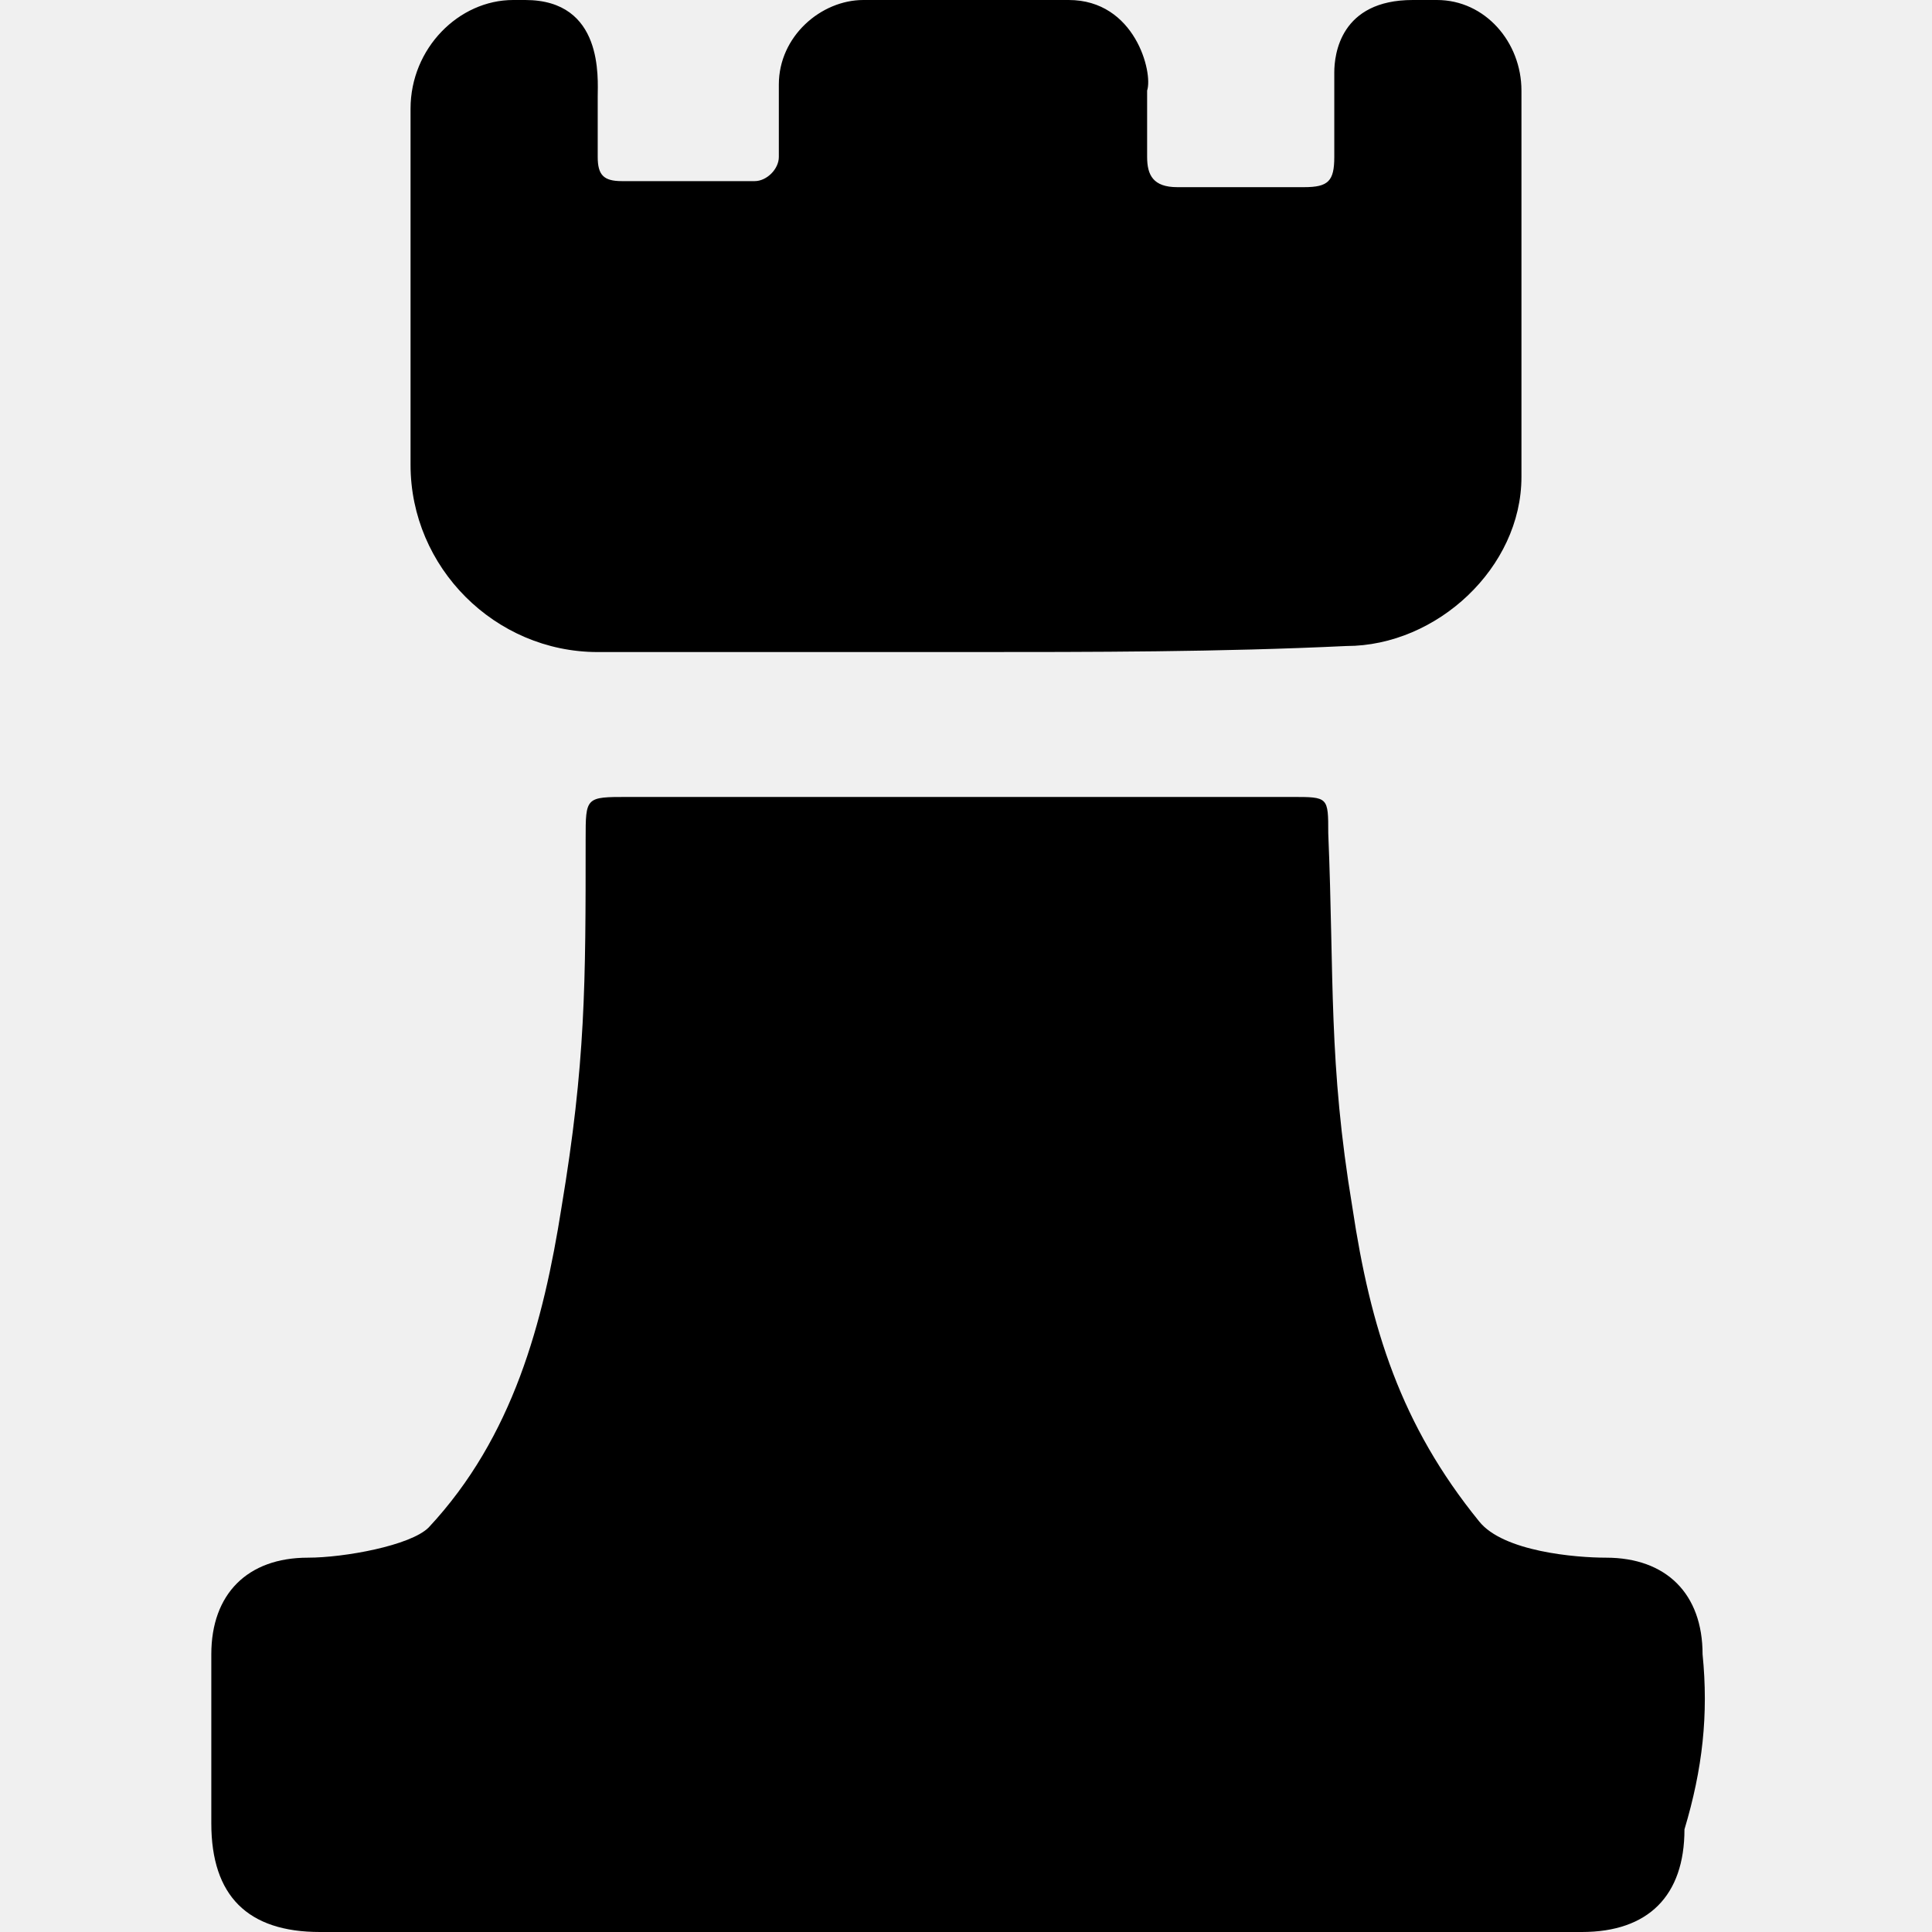
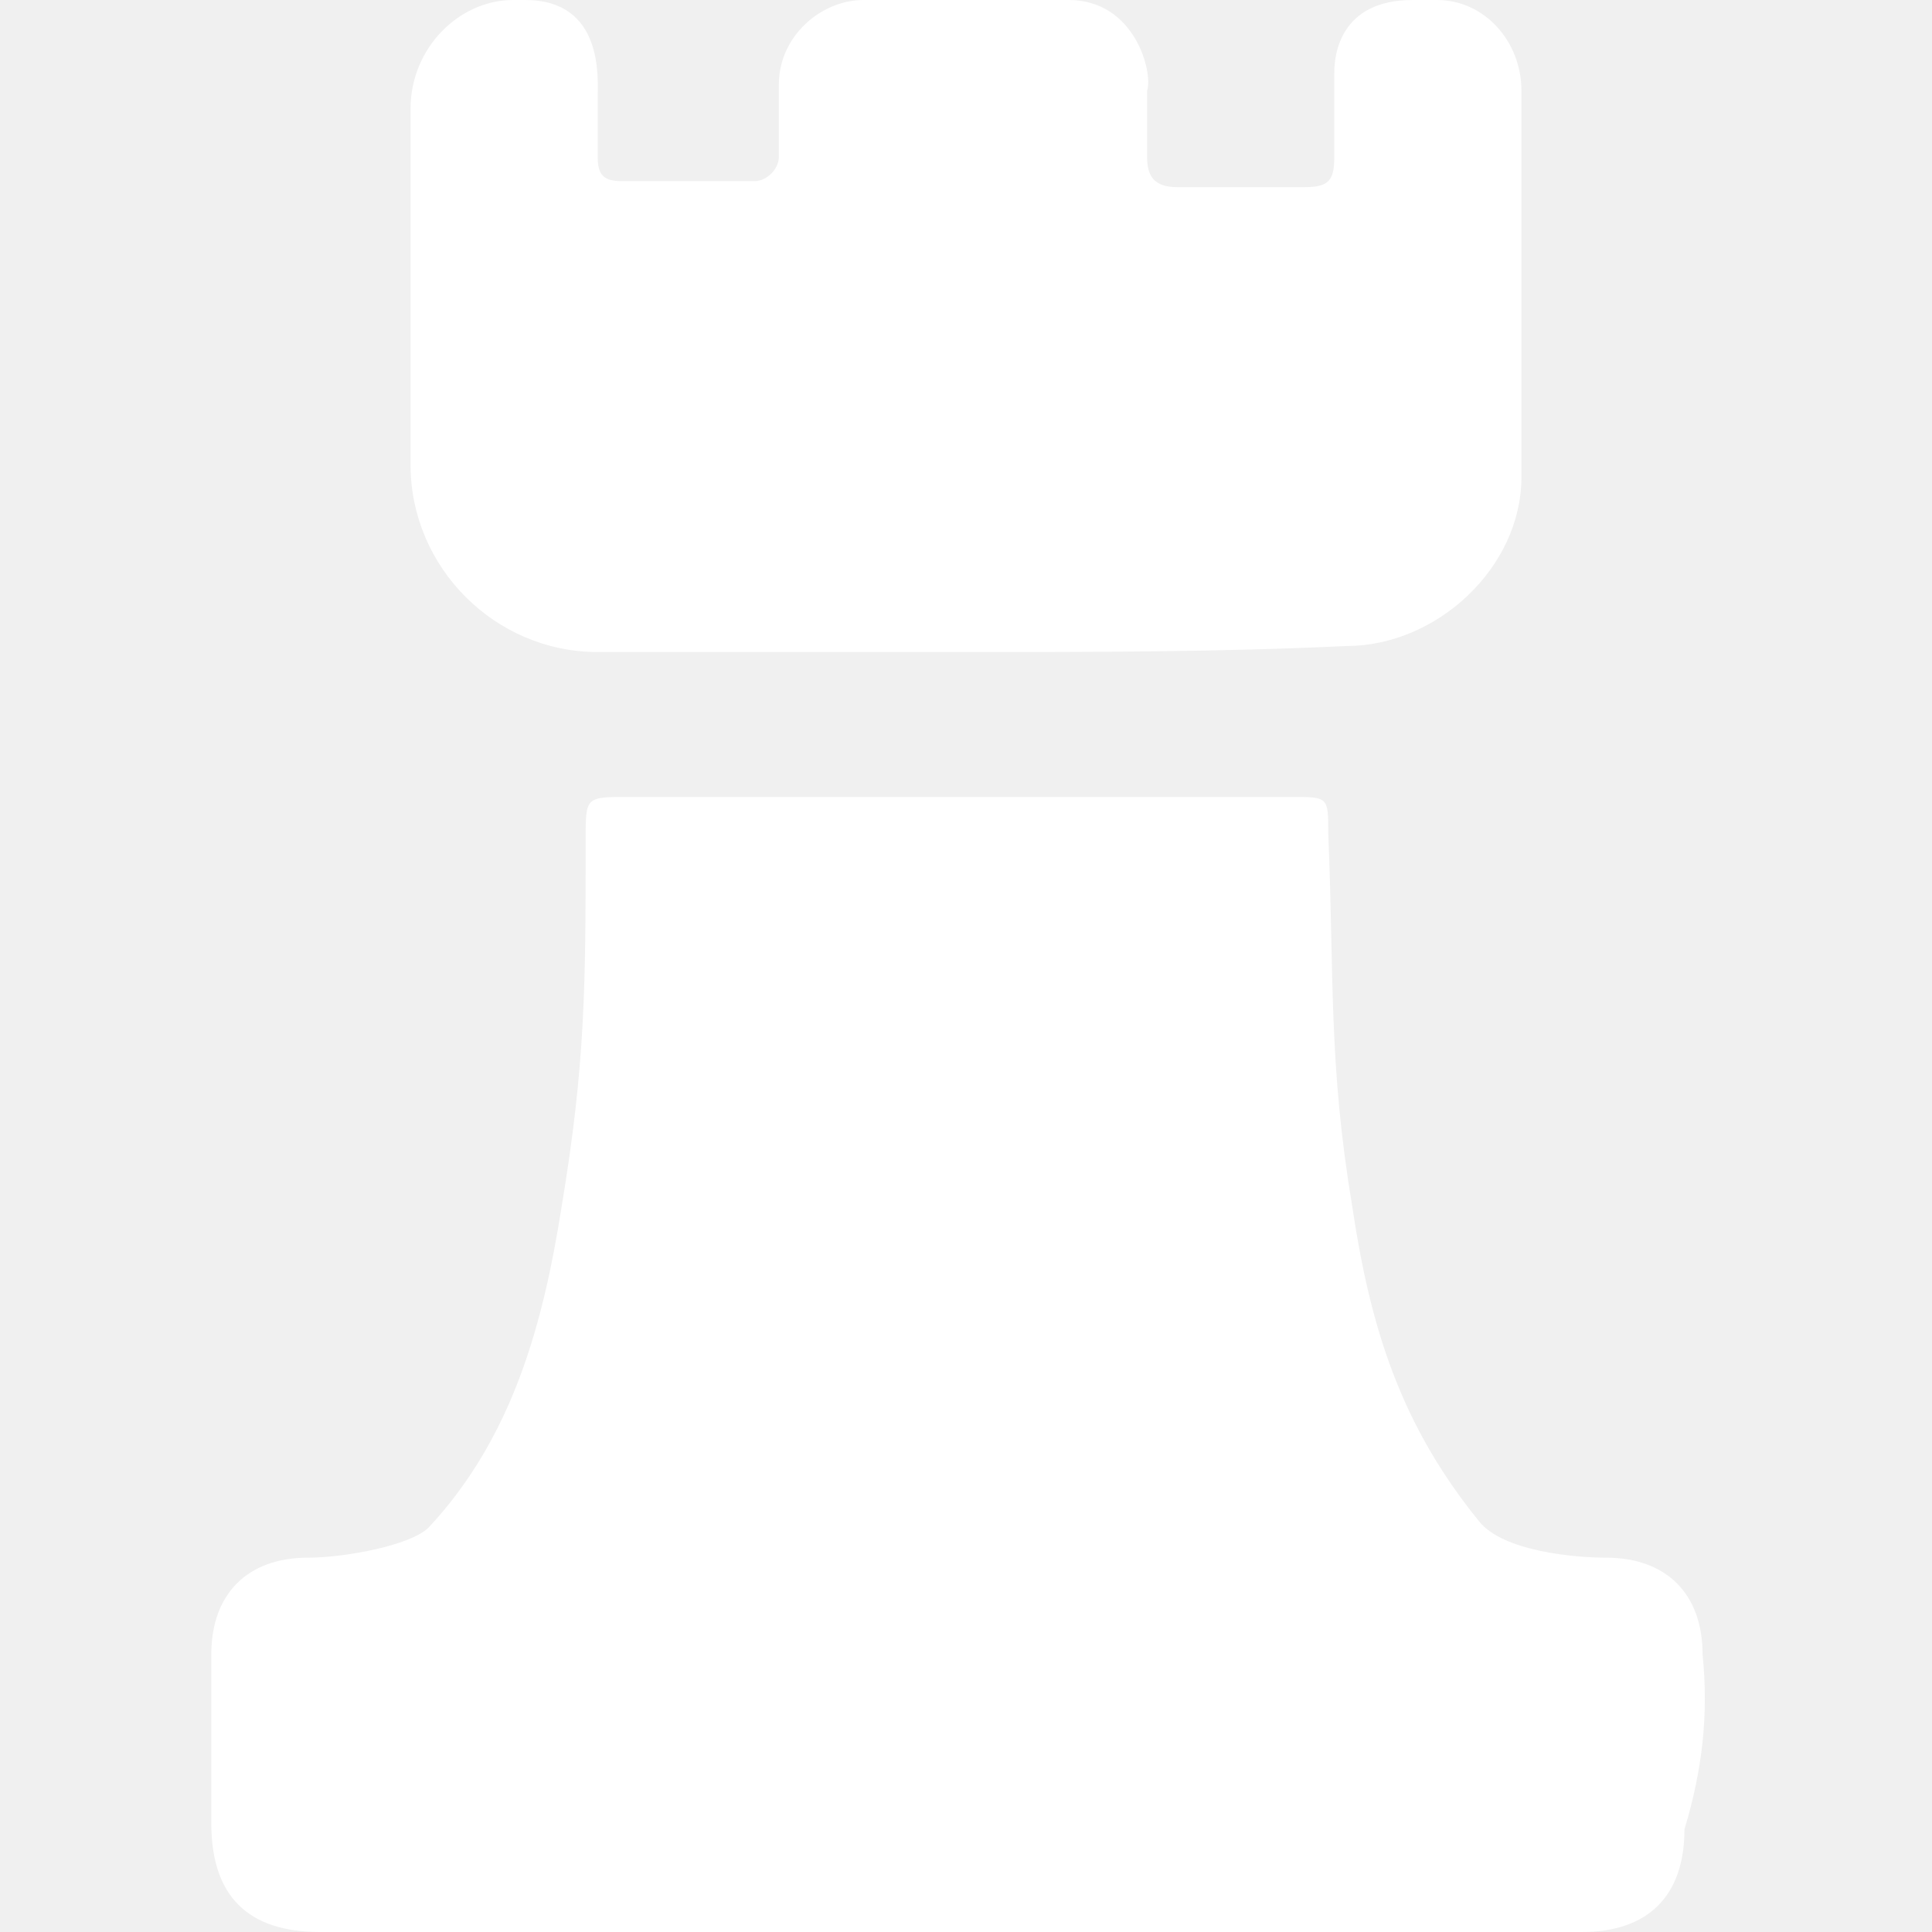
<svg xmlns="http://www.w3.org/2000/svg" viewBox="0 0 32 32">
-   <path d="M16,10.8c-2,0-4,0-6.1,0c-1.7,0-3.1-1.4-3.1-3.1c0-2,0-3.9,0-5.9c0-1,0.8-1.8,1.7-1.8c0.3,0-0.1,0,0.2,0         C10,0,9.9,1.3,9.9,1.6c0,0.7,0,0.3,0,1c0,0.3,0.1,0.4,0.4,0.4c0.7,0,1.5,0,2.2,0c0.2,0,0.4-0.2,0.4-0.4c0-0.4,0-0.8,0-1.2         c0-0.8,0.7-1.4,1.4-1.4c1.4,0,2,0,3.4,0c1.1,0,1.4,1.2,1.3,1.5c0,0.7,0,0.4,0,1.1c0,0.3,0.1,0.5,0.5,0.5c0.7,0,1.4,0,2.1,0         c0.4,0,0.5-0.1,0.5-0.5c0-0.7,0-0.7,0-1.4c0-0.3,0.1-1.2,1.3-1.2c0.4,0-0.1,0,0.4,0c0.8,0,1.4,0.7,1.4,1.5c0,2.1,0,4.3,0,6.4         c0,1.5-1.4,2.8-2.9,2.8C20.2,10.8,18.1,10.8,16,10.8z" />
-   <path d="M28.2,27.4c0-1-0.6-1.6-1.6-1.6c-0.5,0-1.7-0.1-2.1-0.6c-1.3-1.6-1.8-3.2-2.1-5.2c-0.4-2.4-0.3-3.8-0.4-6.2         c0-0.6,0-0.6-0.6-0.6c-3.7,0-7.3,0-11,0c-0.7,0-0.7,0-0.7,0.7c0,2.4,0,3.7-0.4,6.1c-0.3,1.9-0.8,3.8-2.2,5.3         c-0.3,0.3-1.4,0.5-2,0.5c-1,0-1.6,0.6-1.6,1.6c0,0.9,0,1.8,0,2.8c0,1.2,0.6,1.8,1.8,1.8c3.5,0,7,0,10.4,0c3.5,0,7,0,10.5,0         c1.1,0,1.7-0.6,1.7-1.7C28.2,29.3,28.3,28.4,28.2,27.4z" />
+   <path d="M16,10.8c-2,0-4,0-6.1,0c-1.7,0-3.1-1.4-3.1-3.1c0-2,0-3.9,0-5.9c0-1,0.8-1.8,1.7-1.8c0.3,0-0.1,0,0.2,0         C10,0,9.9,1.3,9.9,1.6c0,0.7,0,0.3,0,1c0,0.3,0.1,0.4,0.4,0.4c0.7,0,1.5,0,2.2,0c0.2,0,0.4-0.2,0.4-0.4c0-0.4,0-0.8,0-1.2         c0-0.8,0.7-1.4,1.4-1.4c1.4,0,2,0,3.4,0c1.1,0,1.4,1.2,1.3,1.5c0,0.7,0,0.4,0,1.1c0,0.3,0.1,0.5,0.5,0.5c0.7,0,1.4,0,2.1,0         c0.4,0,0.5-0.1,0.5-0.5c0-0.7,0-0.7,0-1.4c0-0.3,0.1-1.2,1.3-1.2c0.4,0-0.1,0,0.4,0c0.8,0,1.4,0.7,1.4,1.5c0,2.1,0,4.3,0,6.4         c0,1.5-1.4,2.8-2.9,2.8C20.2,10.8,18.1,10.8,16,10.8z" fill="#fff" />
+   <path d="M28.2,27.4c0-1-0.6-1.6-1.6-1.6c-0.5,0-1.7-0.1-2.1-0.6c-1.3-1.6-1.8-3.2-2.1-5.2c-0.4-2.4-0.3-3.8-0.4-6.2         c0-0.6,0-0.6-0.6-0.6c-3.7,0-7.3,0-11,0c-0.7,0-0.7,0-0.7,0.7c0,2.4,0,3.7-0.4,6.1c-0.3,1.9-0.8,3.8-2.2,5.3         c-0.3,0.3-1.4,0.5-2,0.5c-1,0-1.6,0.6-1.6,1.6c0,0.9,0,1.8,0,2.8c0,1.2,0.6,1.8,1.8,1.8c3.5,0,7,0,10.4,0c3.5,0,7,0,10.5,0         c1.1,0,1.7-0.6,1.7-1.7C28.2,29.3,28.3,28.4,28.2,27.4z" fill="#fff" />
</svg>
